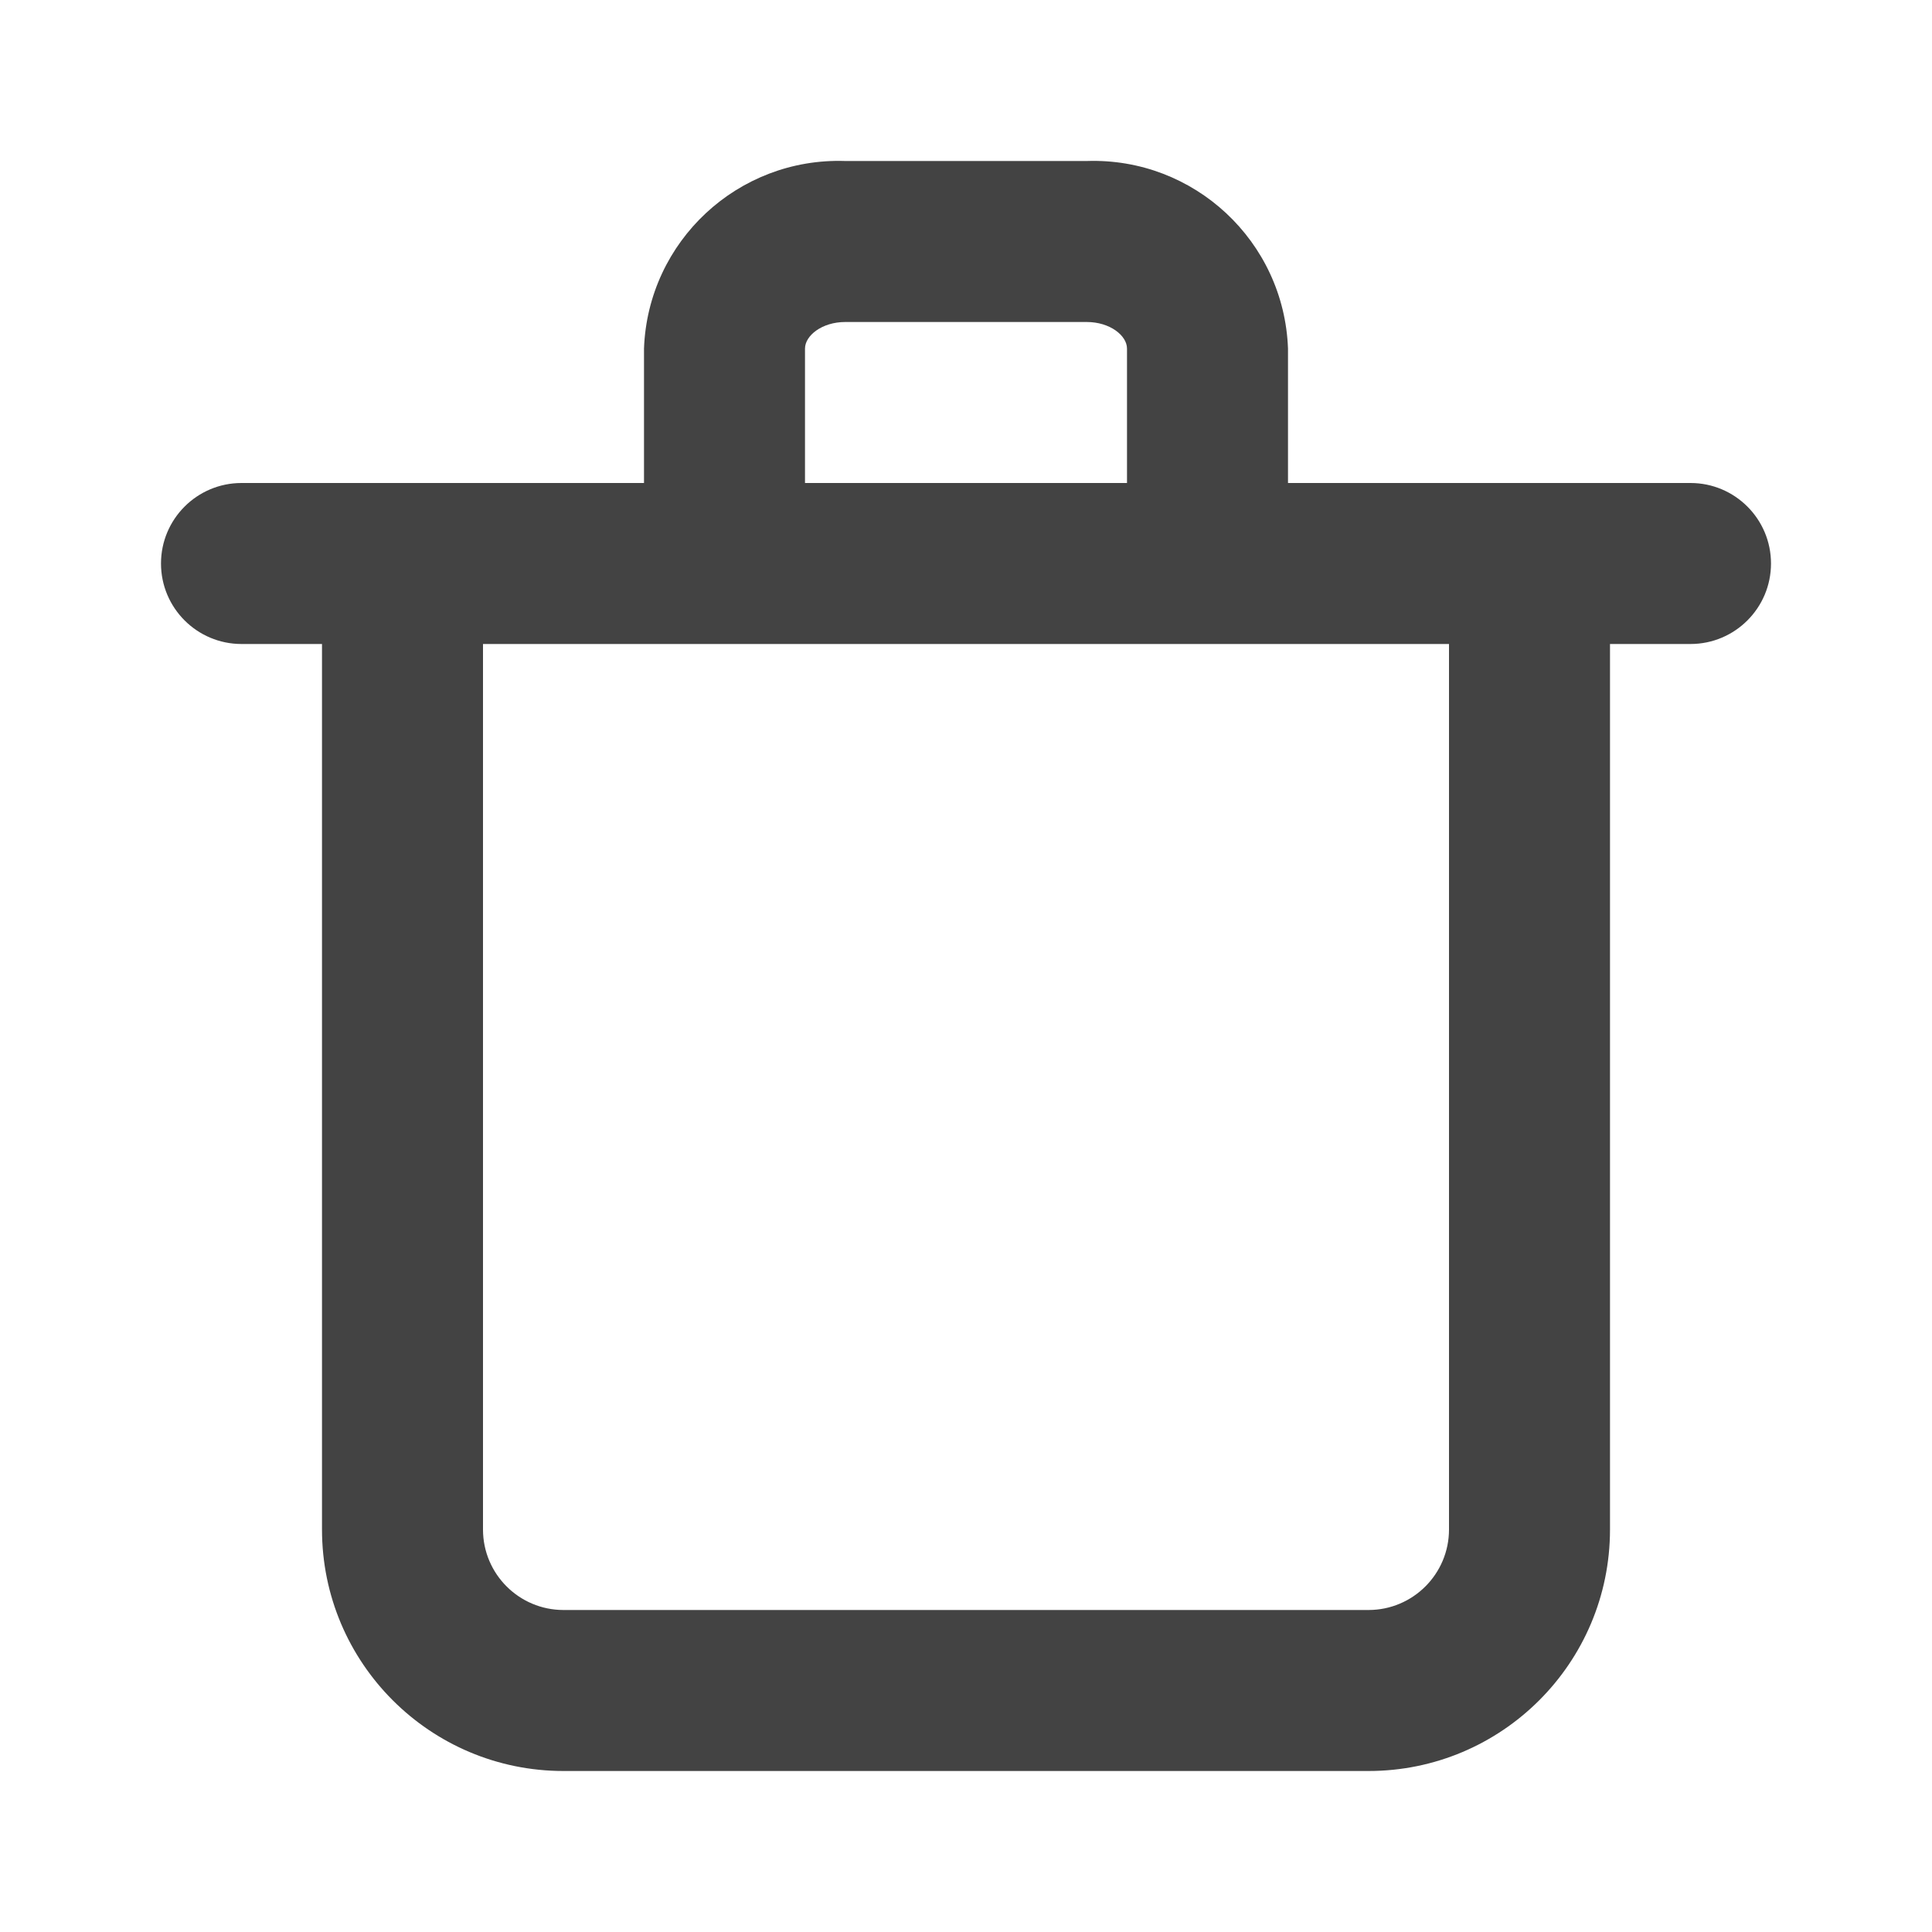
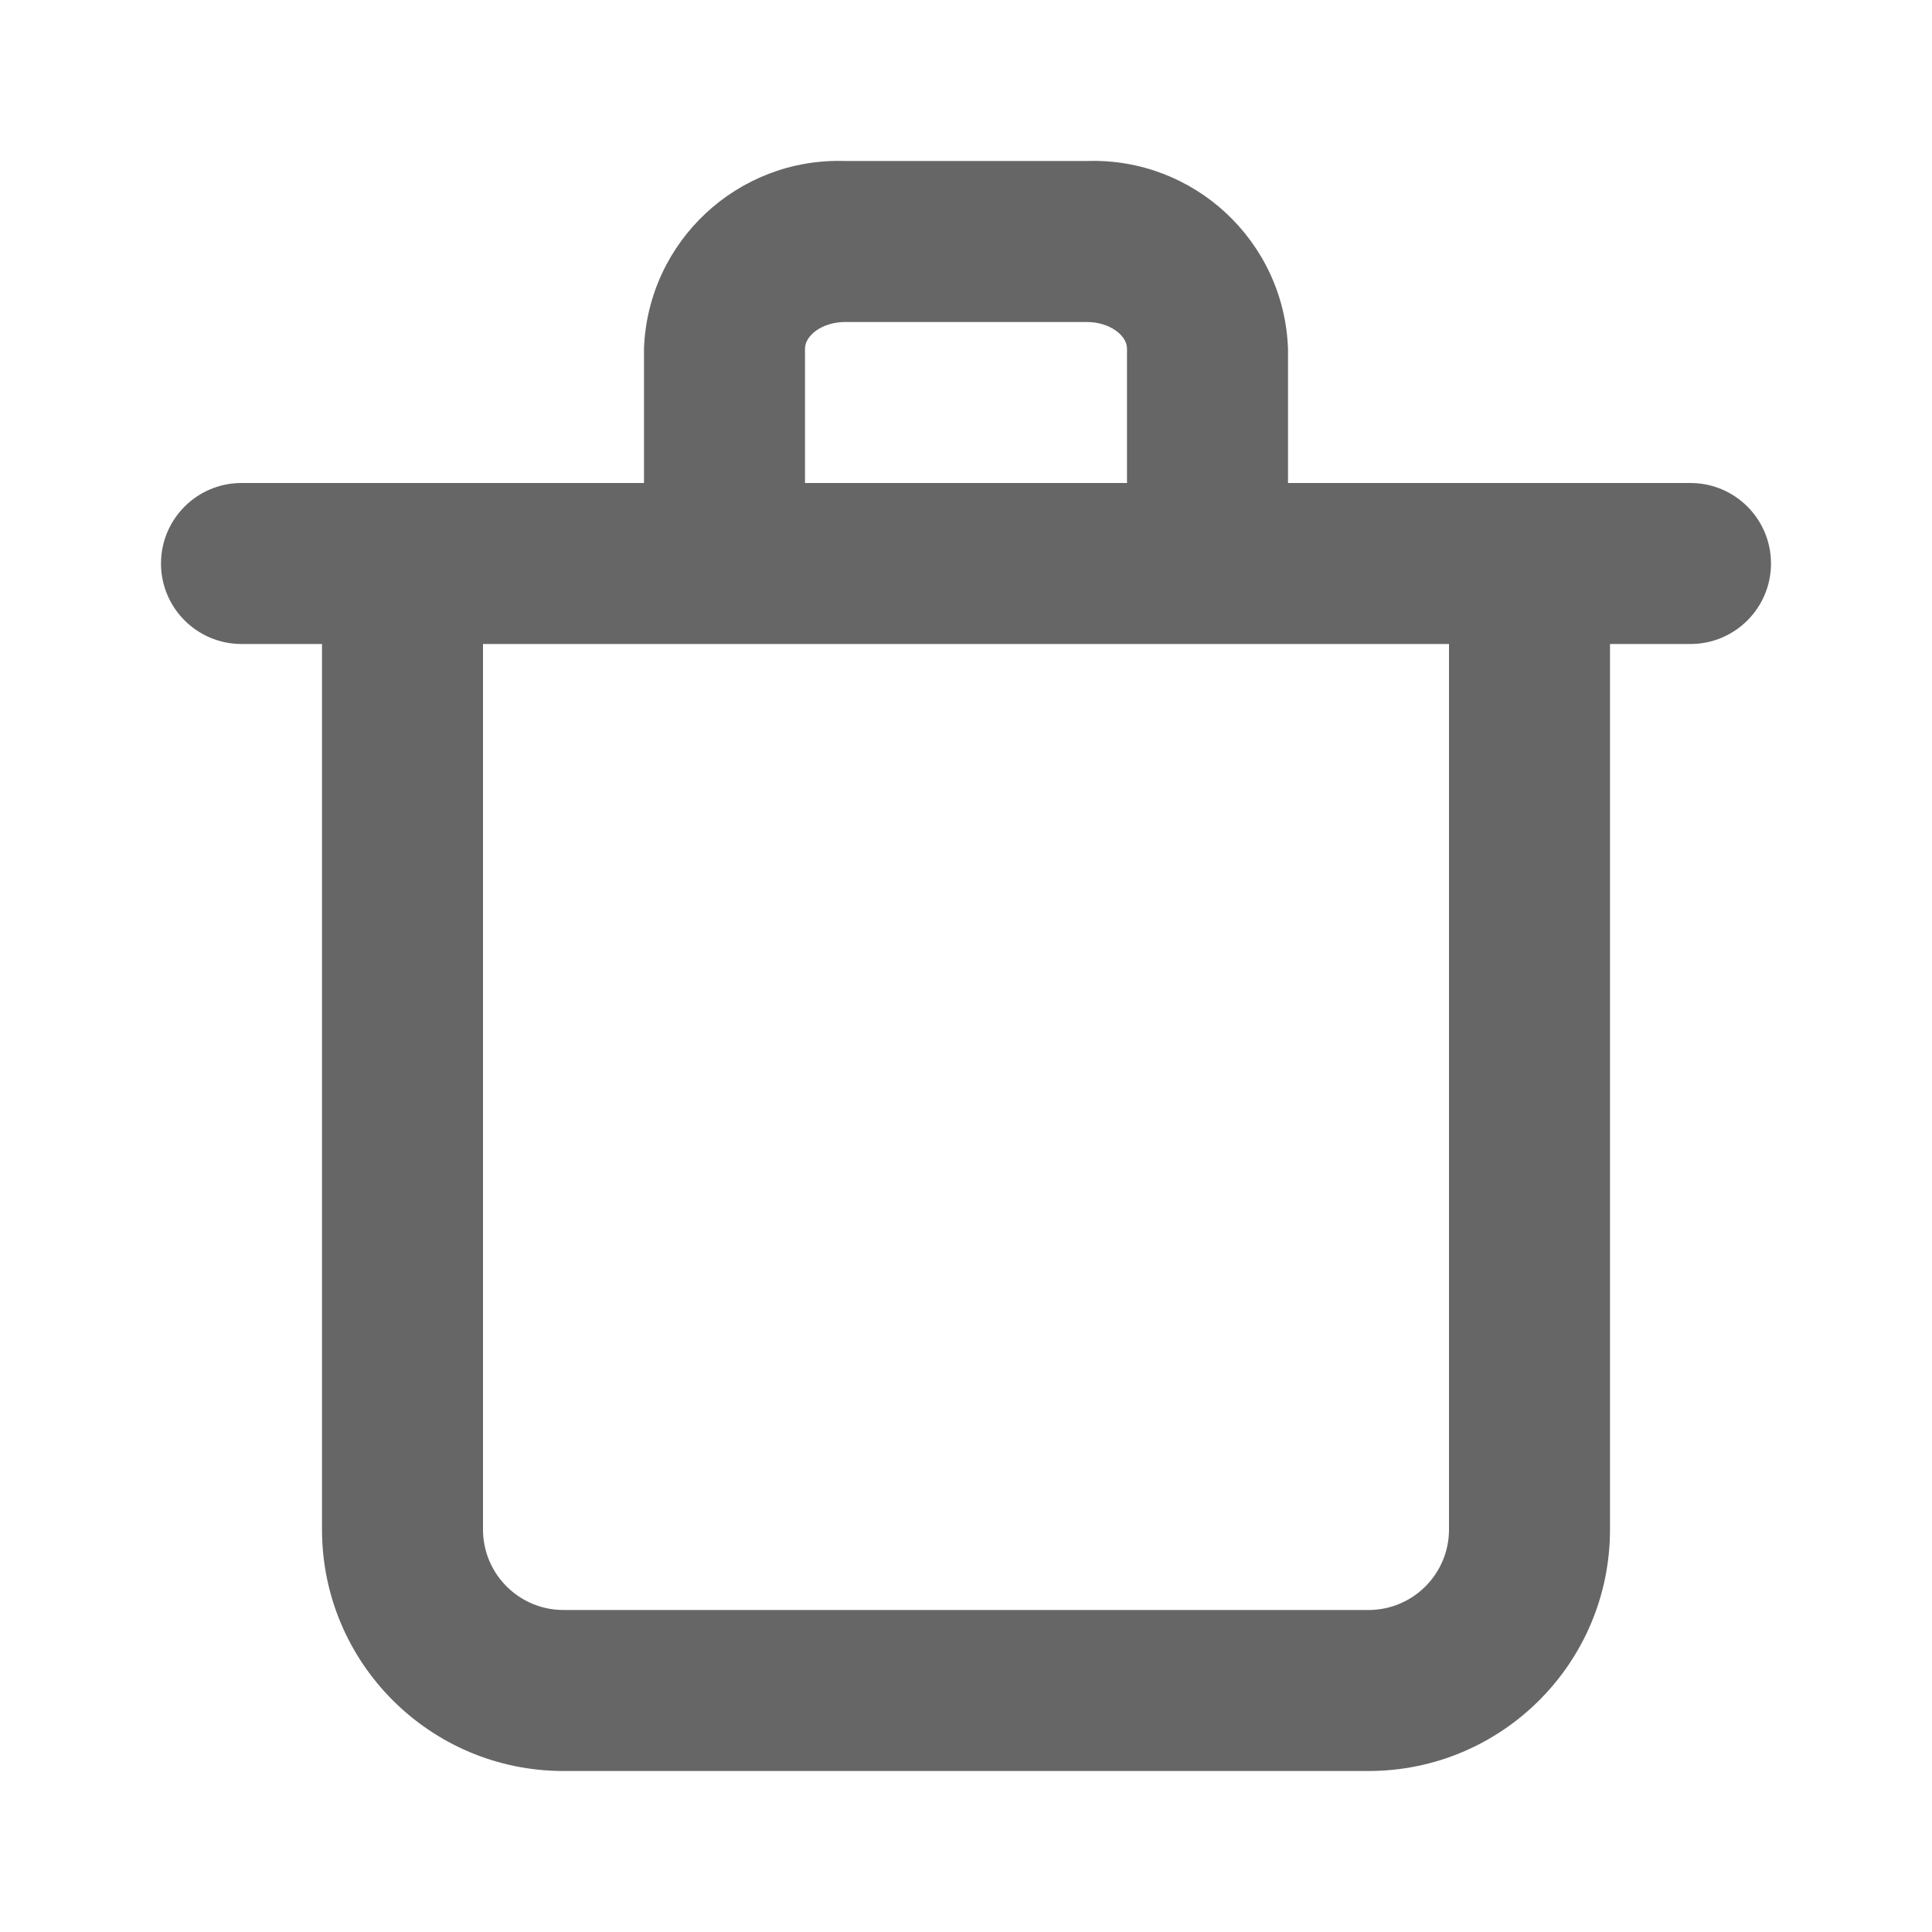
<svg xmlns="http://www.w3.org/2000/svg" version="1.1" viewBox="0 0 24 24">
-   <g fill="#434343">
+   <g fill="#666">
    <path opacity="0" d="M0,0h24v24h-24Z" />
    <path d="M21,6h-5v-1.67l-3.09973e-08,-8.45862e-07c-0.049,-1.333 -1.167,-2.375 -2.5,-2.33h-3l-1.04438e-07,-3.52453e-09c-1.333,-0.045 -2.451,0.997 -2.5,2.33v1.67h-5h-4.37114e-08c-0.552,2.41411e-08 -1,0.448 -1,1c2.41411e-08,0.552 0.448,1 1,1h1v11l3.19744e-14,4.52987e-07c2.50178e-07,1.657 1.343,3 3,3h10l-1.31134e-07,-3.55271e-15c1.657,7.24234e-08 3,-1.343 3,-3v-11h1h-4.37114e-08c0.552,2.41411e-08 1,-0.448 1,-1c2.41411e-08,-0.552 -0.448,-1 -1,-1Zm-11,-1.67c0,-0.16 0.21,-0.33 0.5,-0.33h3c0.29,0 0.5,0.17 0.5,0.33v1.67h-4Zm8,14.67v0c0,0.552 -0.448,1 -1,1h-10h-4.37114e-08c-0.552,-2.41411e-08 -1,-0.448 -1,-1c0,0 0,-3.55271e-15 0,-3.55271e-15v-11h12Z" />
  </g>
</svg>
